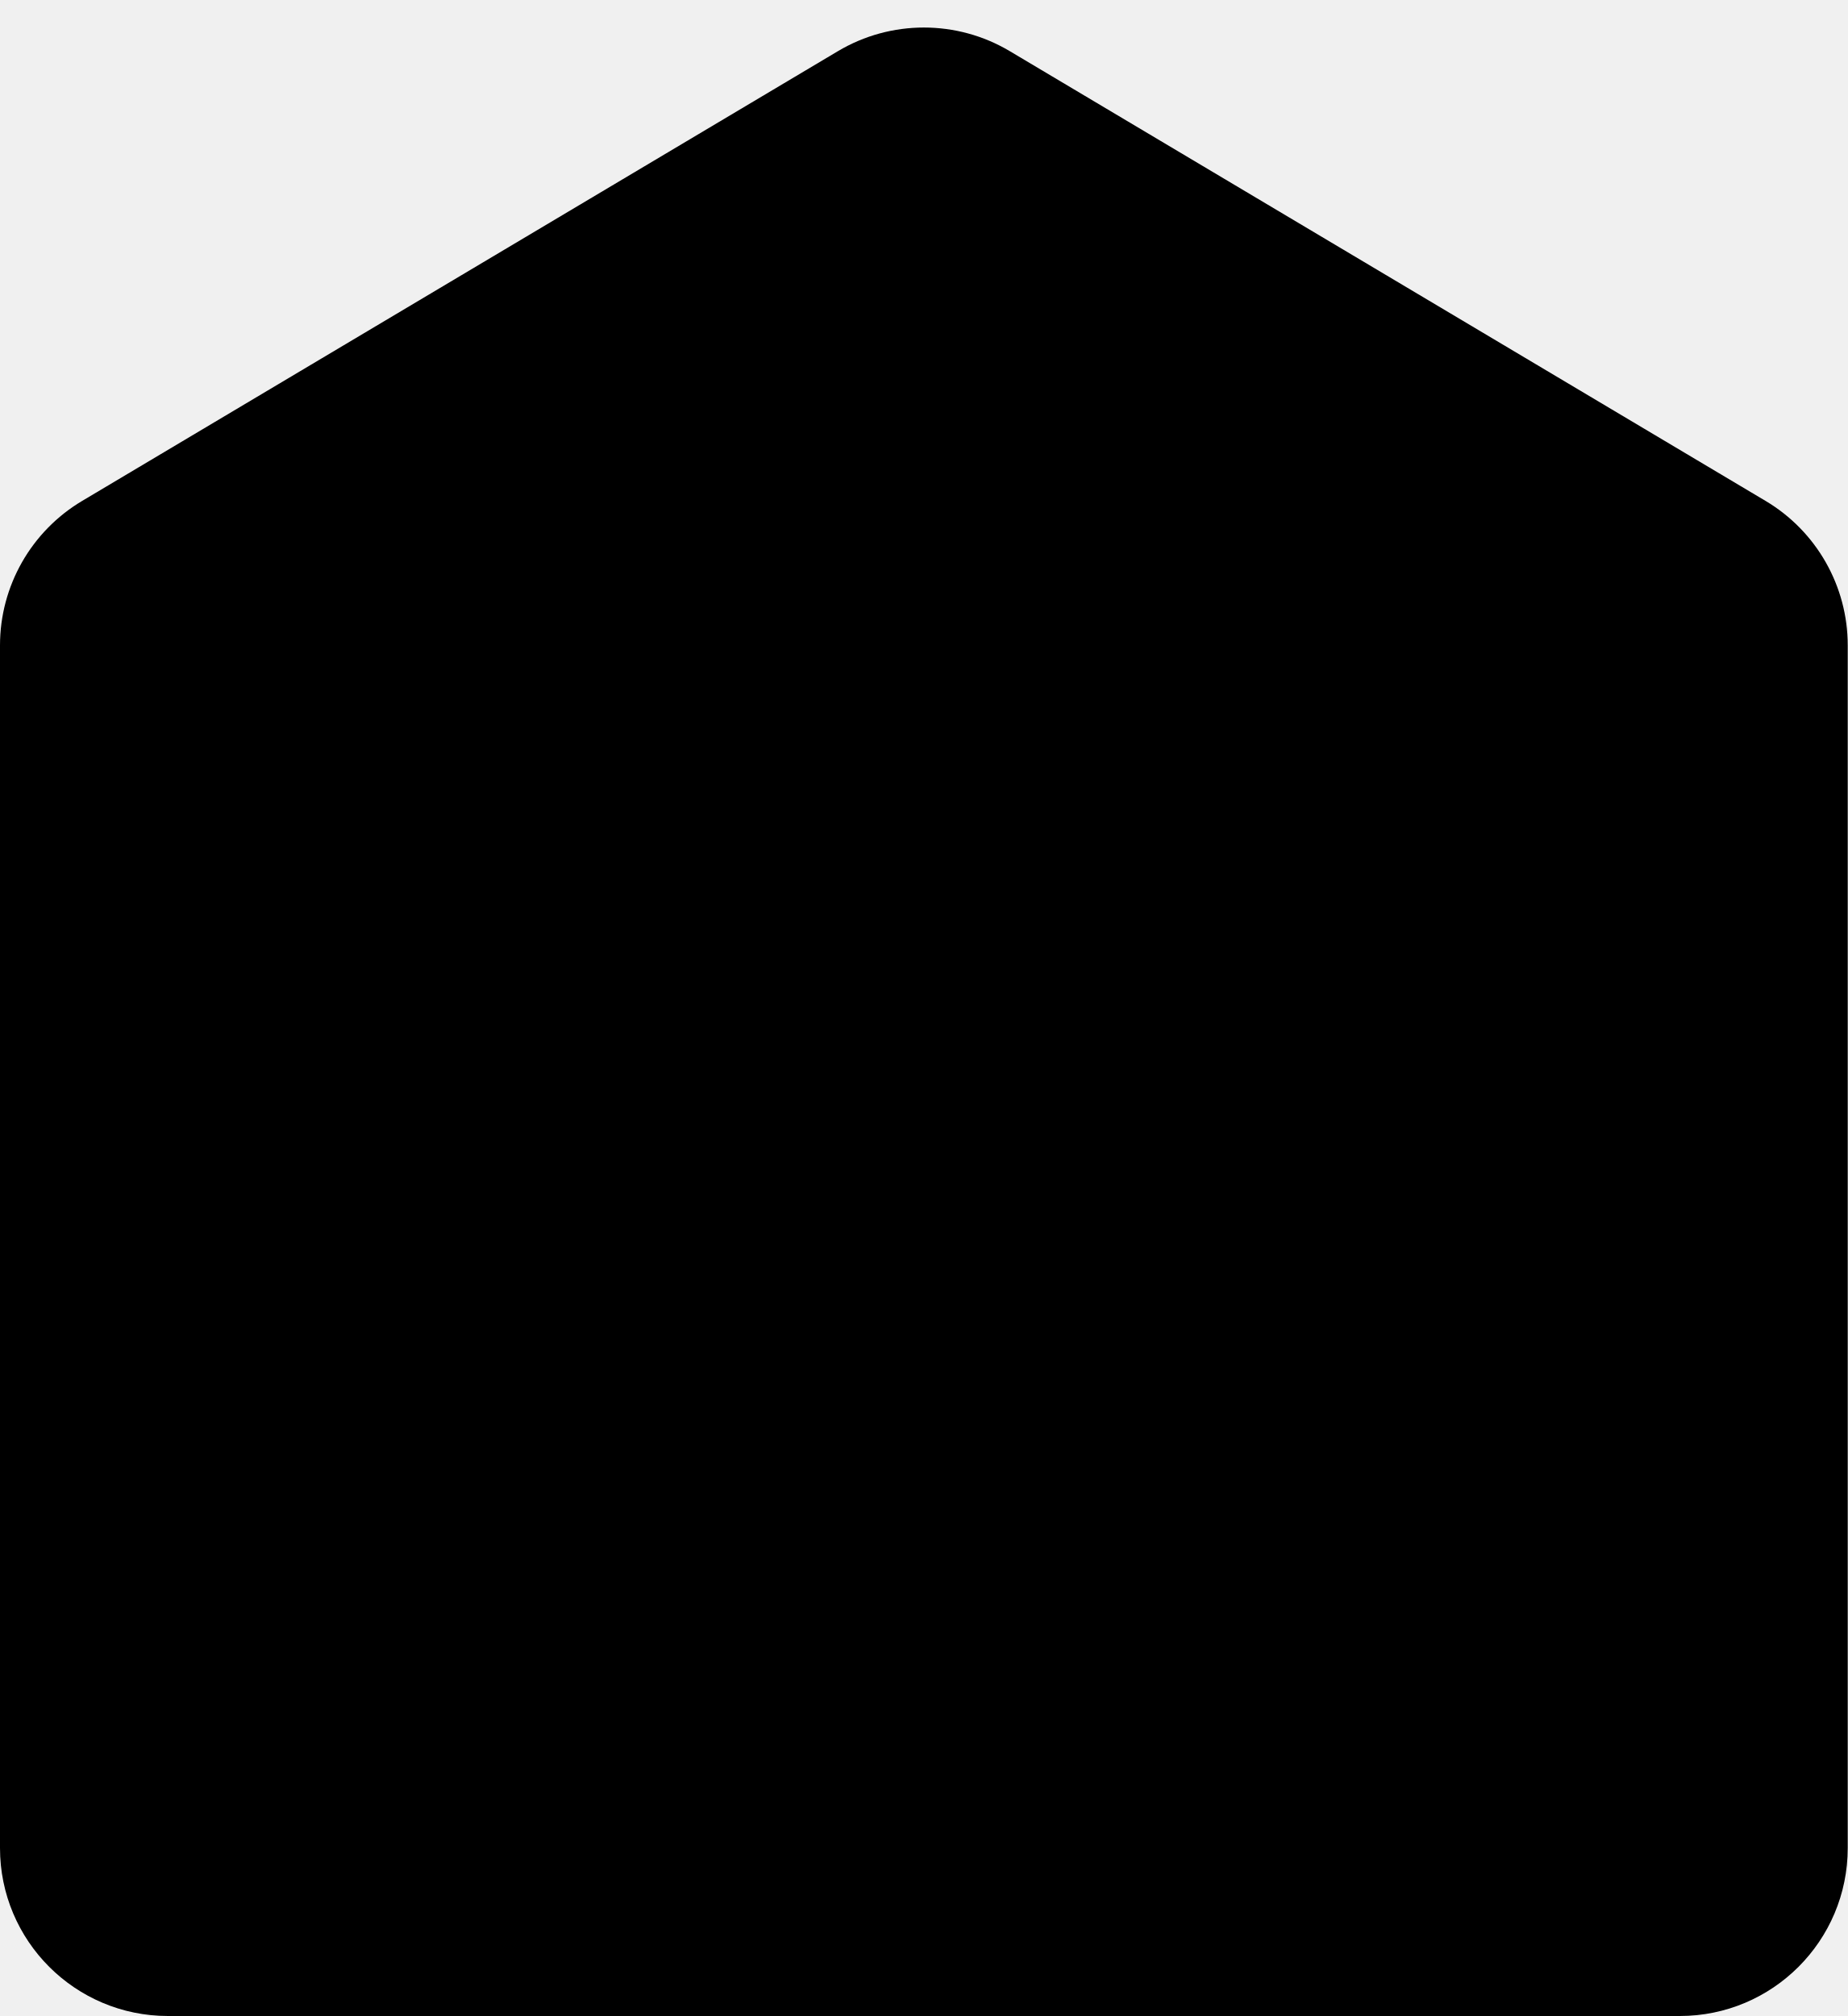
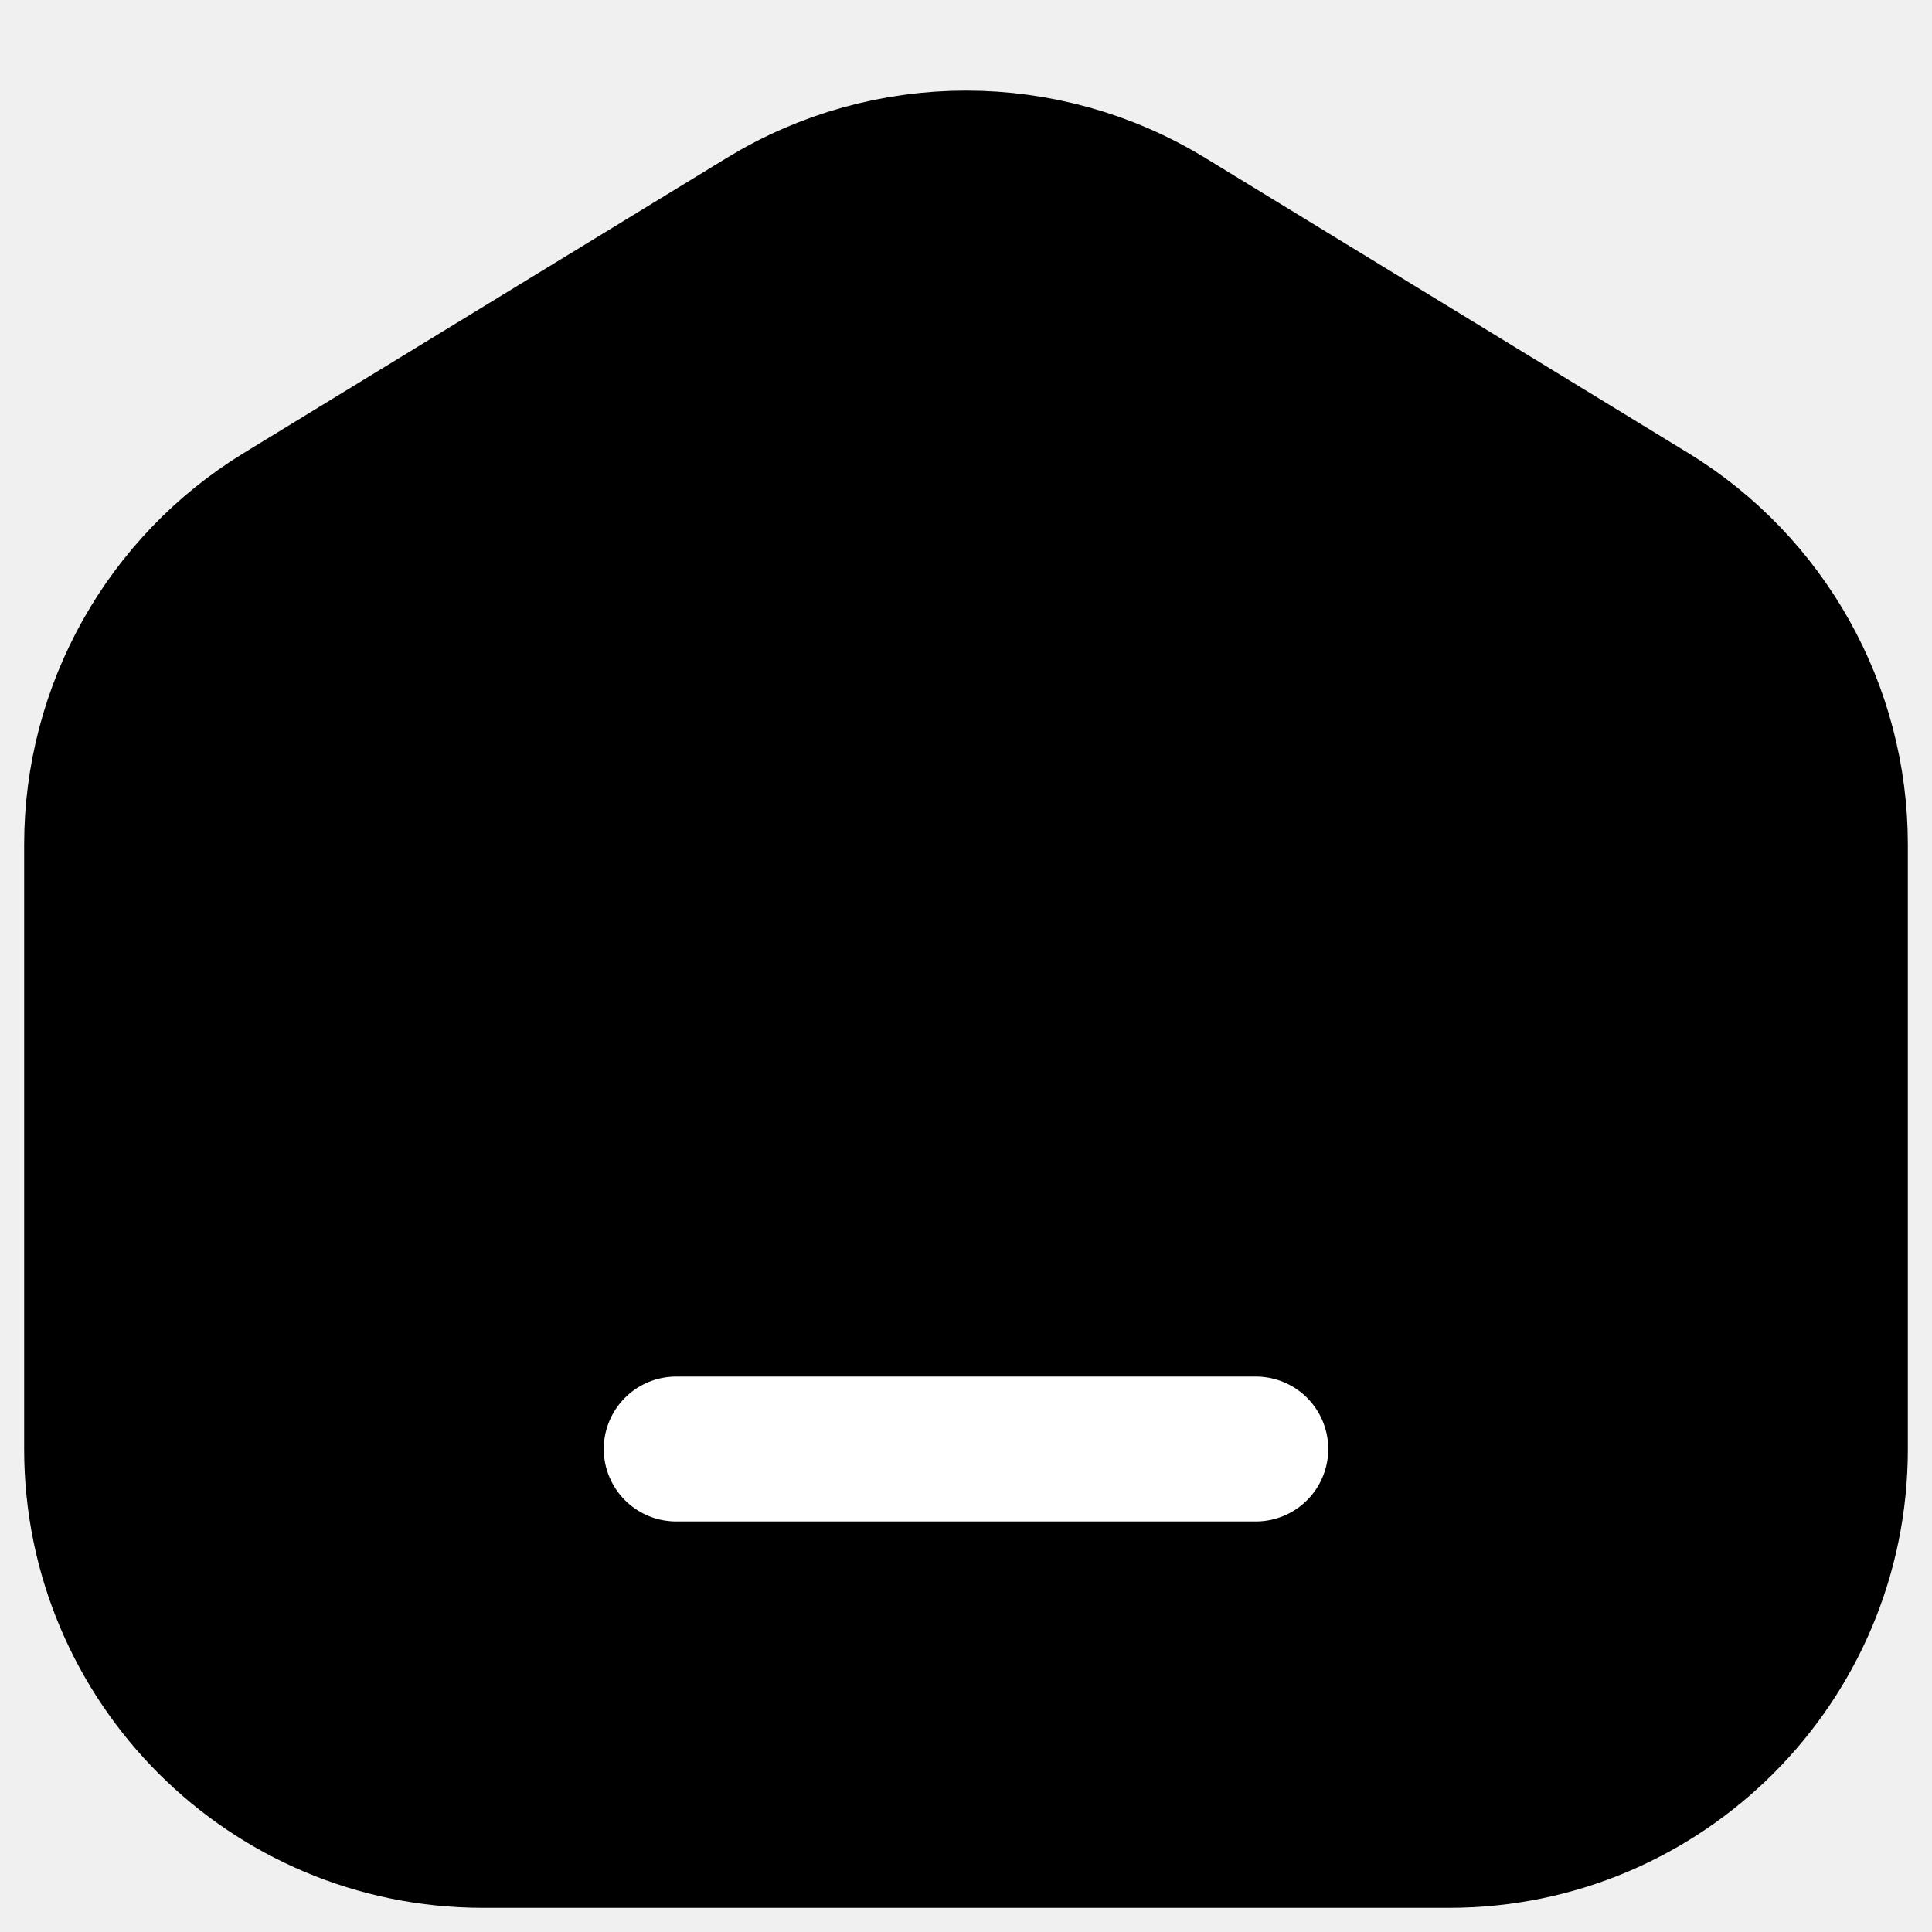
- <svg xmlns="http://www.w3.org/2000/svg" width="22" height="24" viewBox="0 0 22 24" fill="none">
-   <path d="M0 7.683C0 6.978 0.371 6.325 0.977 5.964L9.977 0.609C10.607 0.234 11.393 0.234 12.023 0.609L21.023 5.964C21.629 6.325 22 6.978 22 7.683V22C22 23.105 21.105 24 20 24H2C0.895 24 0 23.105 0 22V7.683Z" fill="black" />
+ <svg xmlns="http://www.w3.org/2000/svg" width="20" height="20" viewBox="0 0 20 20" fill="none">
+   <path d="M1 8.743C1 7.35 1.725 6.057 2.914 5.33L7.914 2.275C9.195 1.492 10.805 1.492 12.086 2.275L17.086 5.33C18.275 6.057 19 7.35 19 8.743V15C19 17.209 17.209 19 15 19H5C2.791 19 1 17.209 1 15V8.743Z" fill="black" stroke="black" stroke-width="1.5" />
+   <path d="M7 15H13" stroke="white" stroke-width="1.5" stroke-linecap="round" />
</svg>
